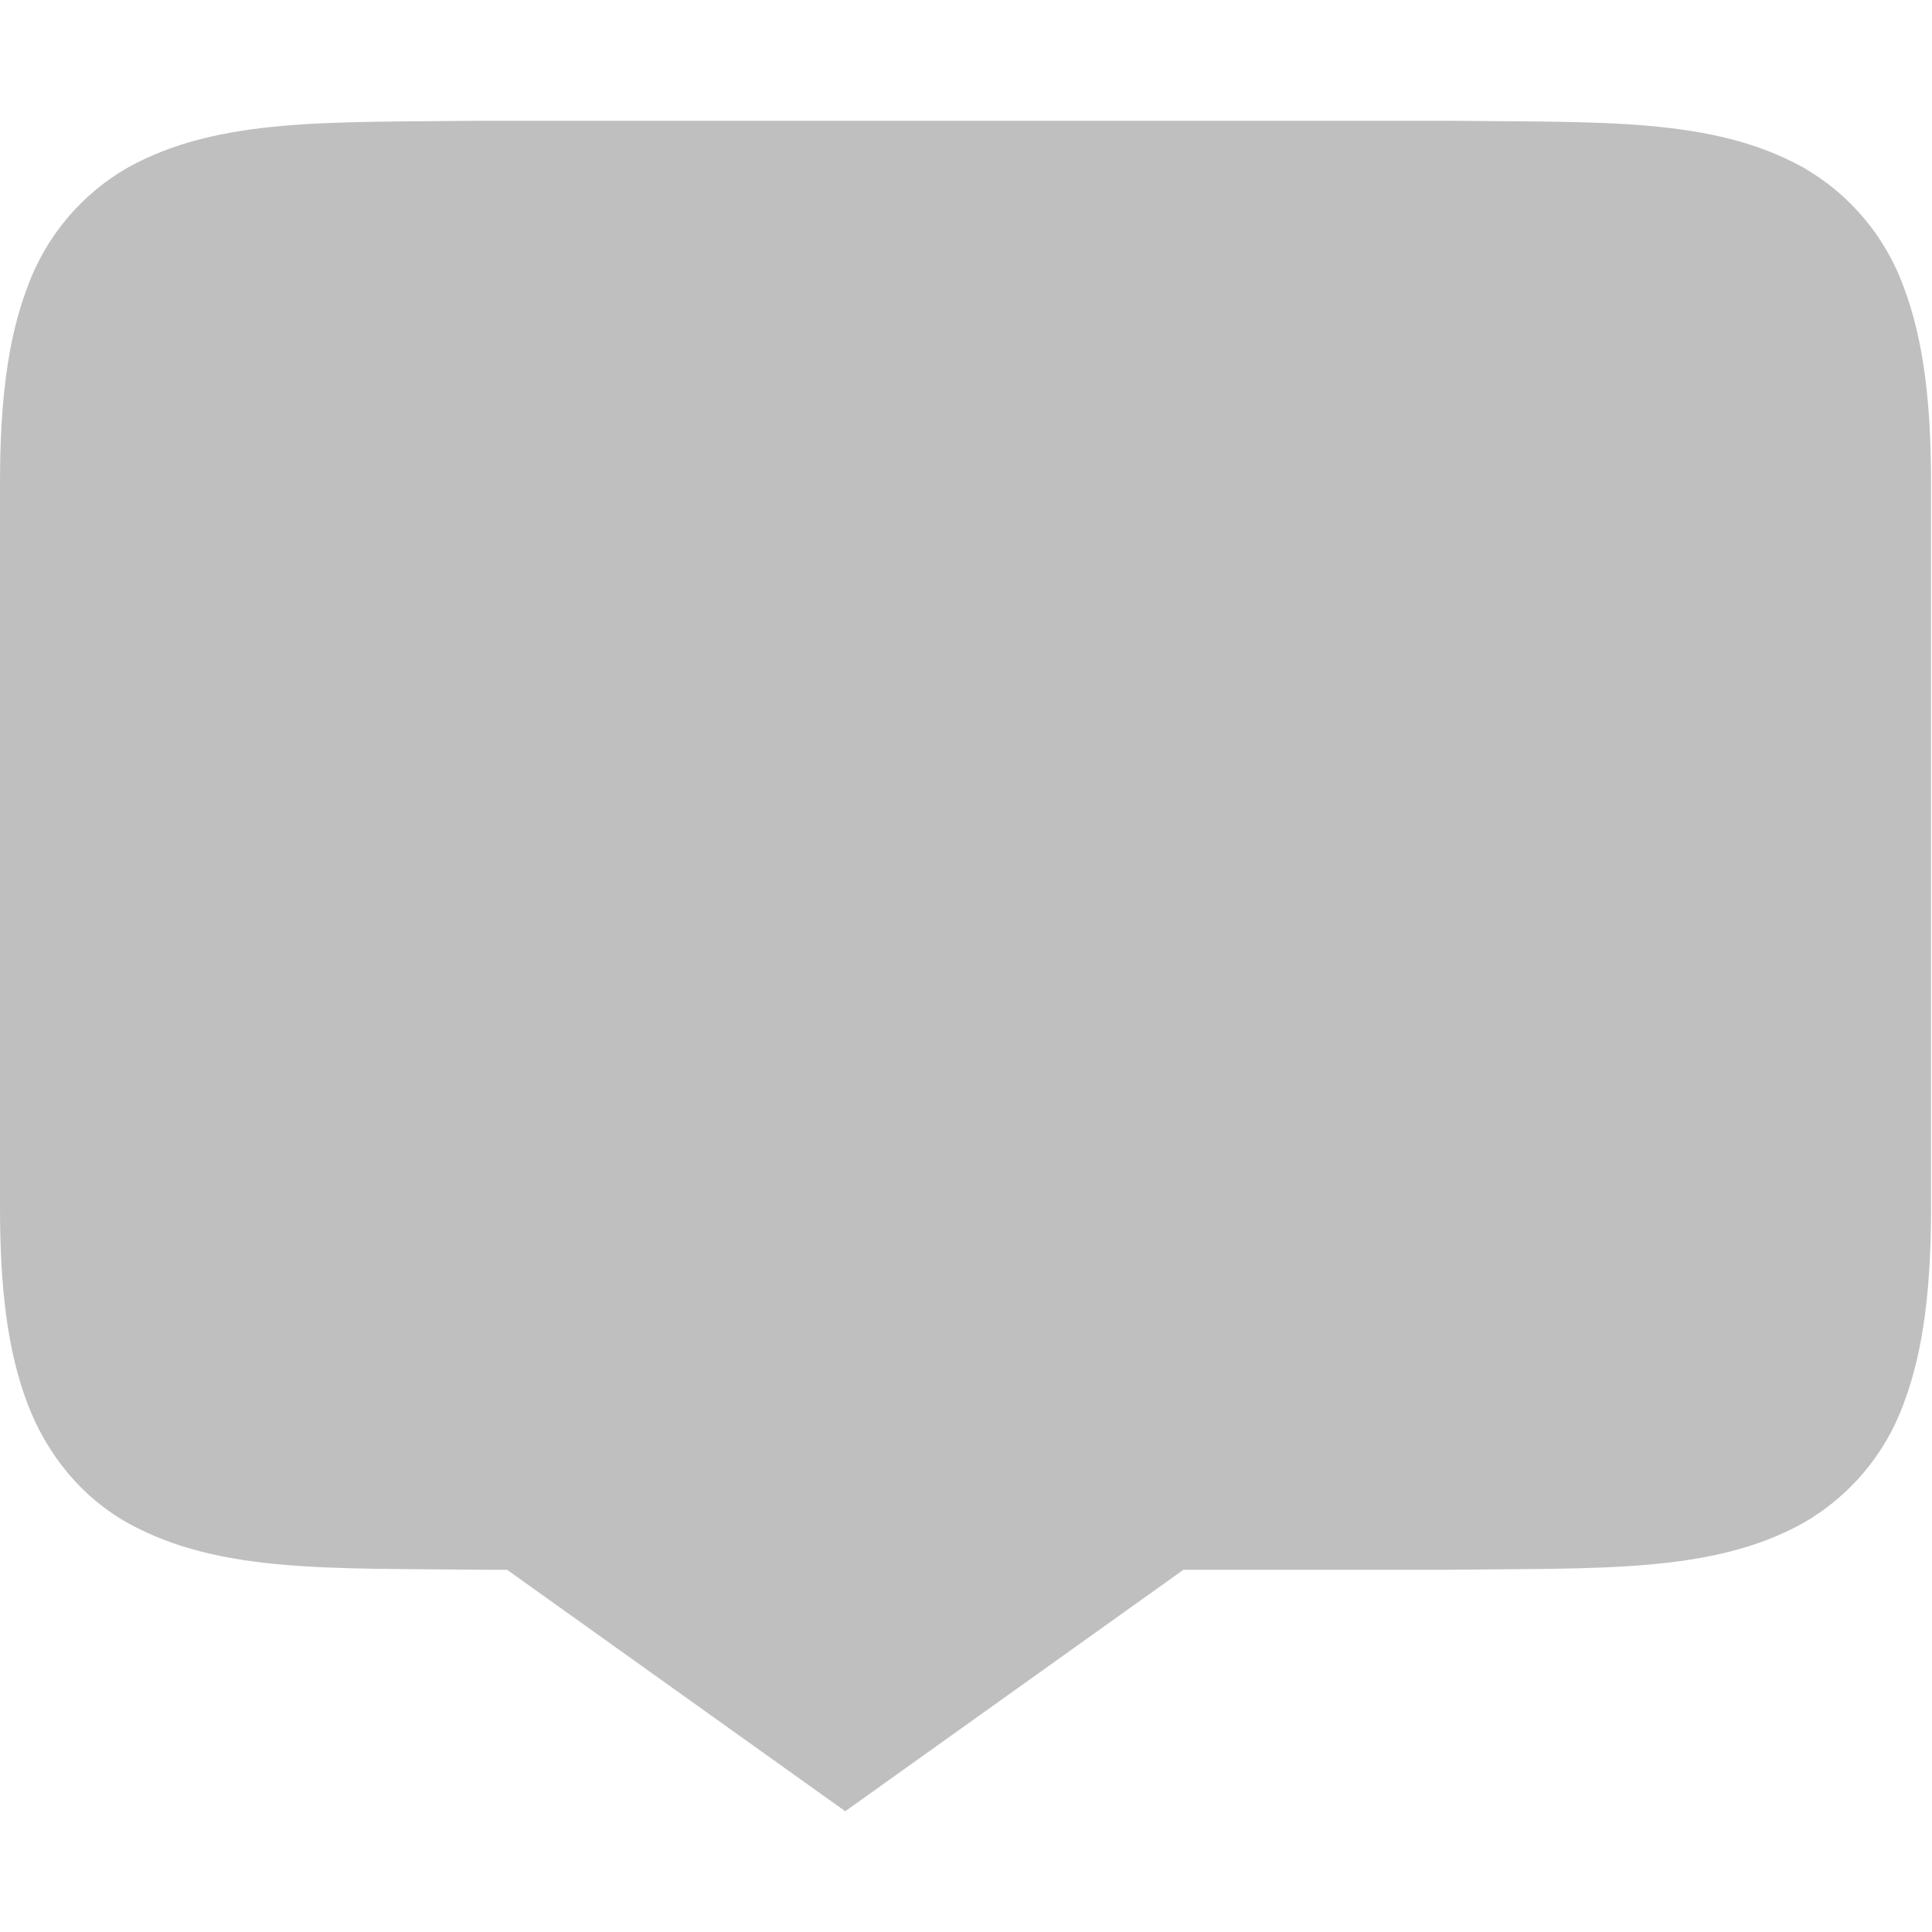
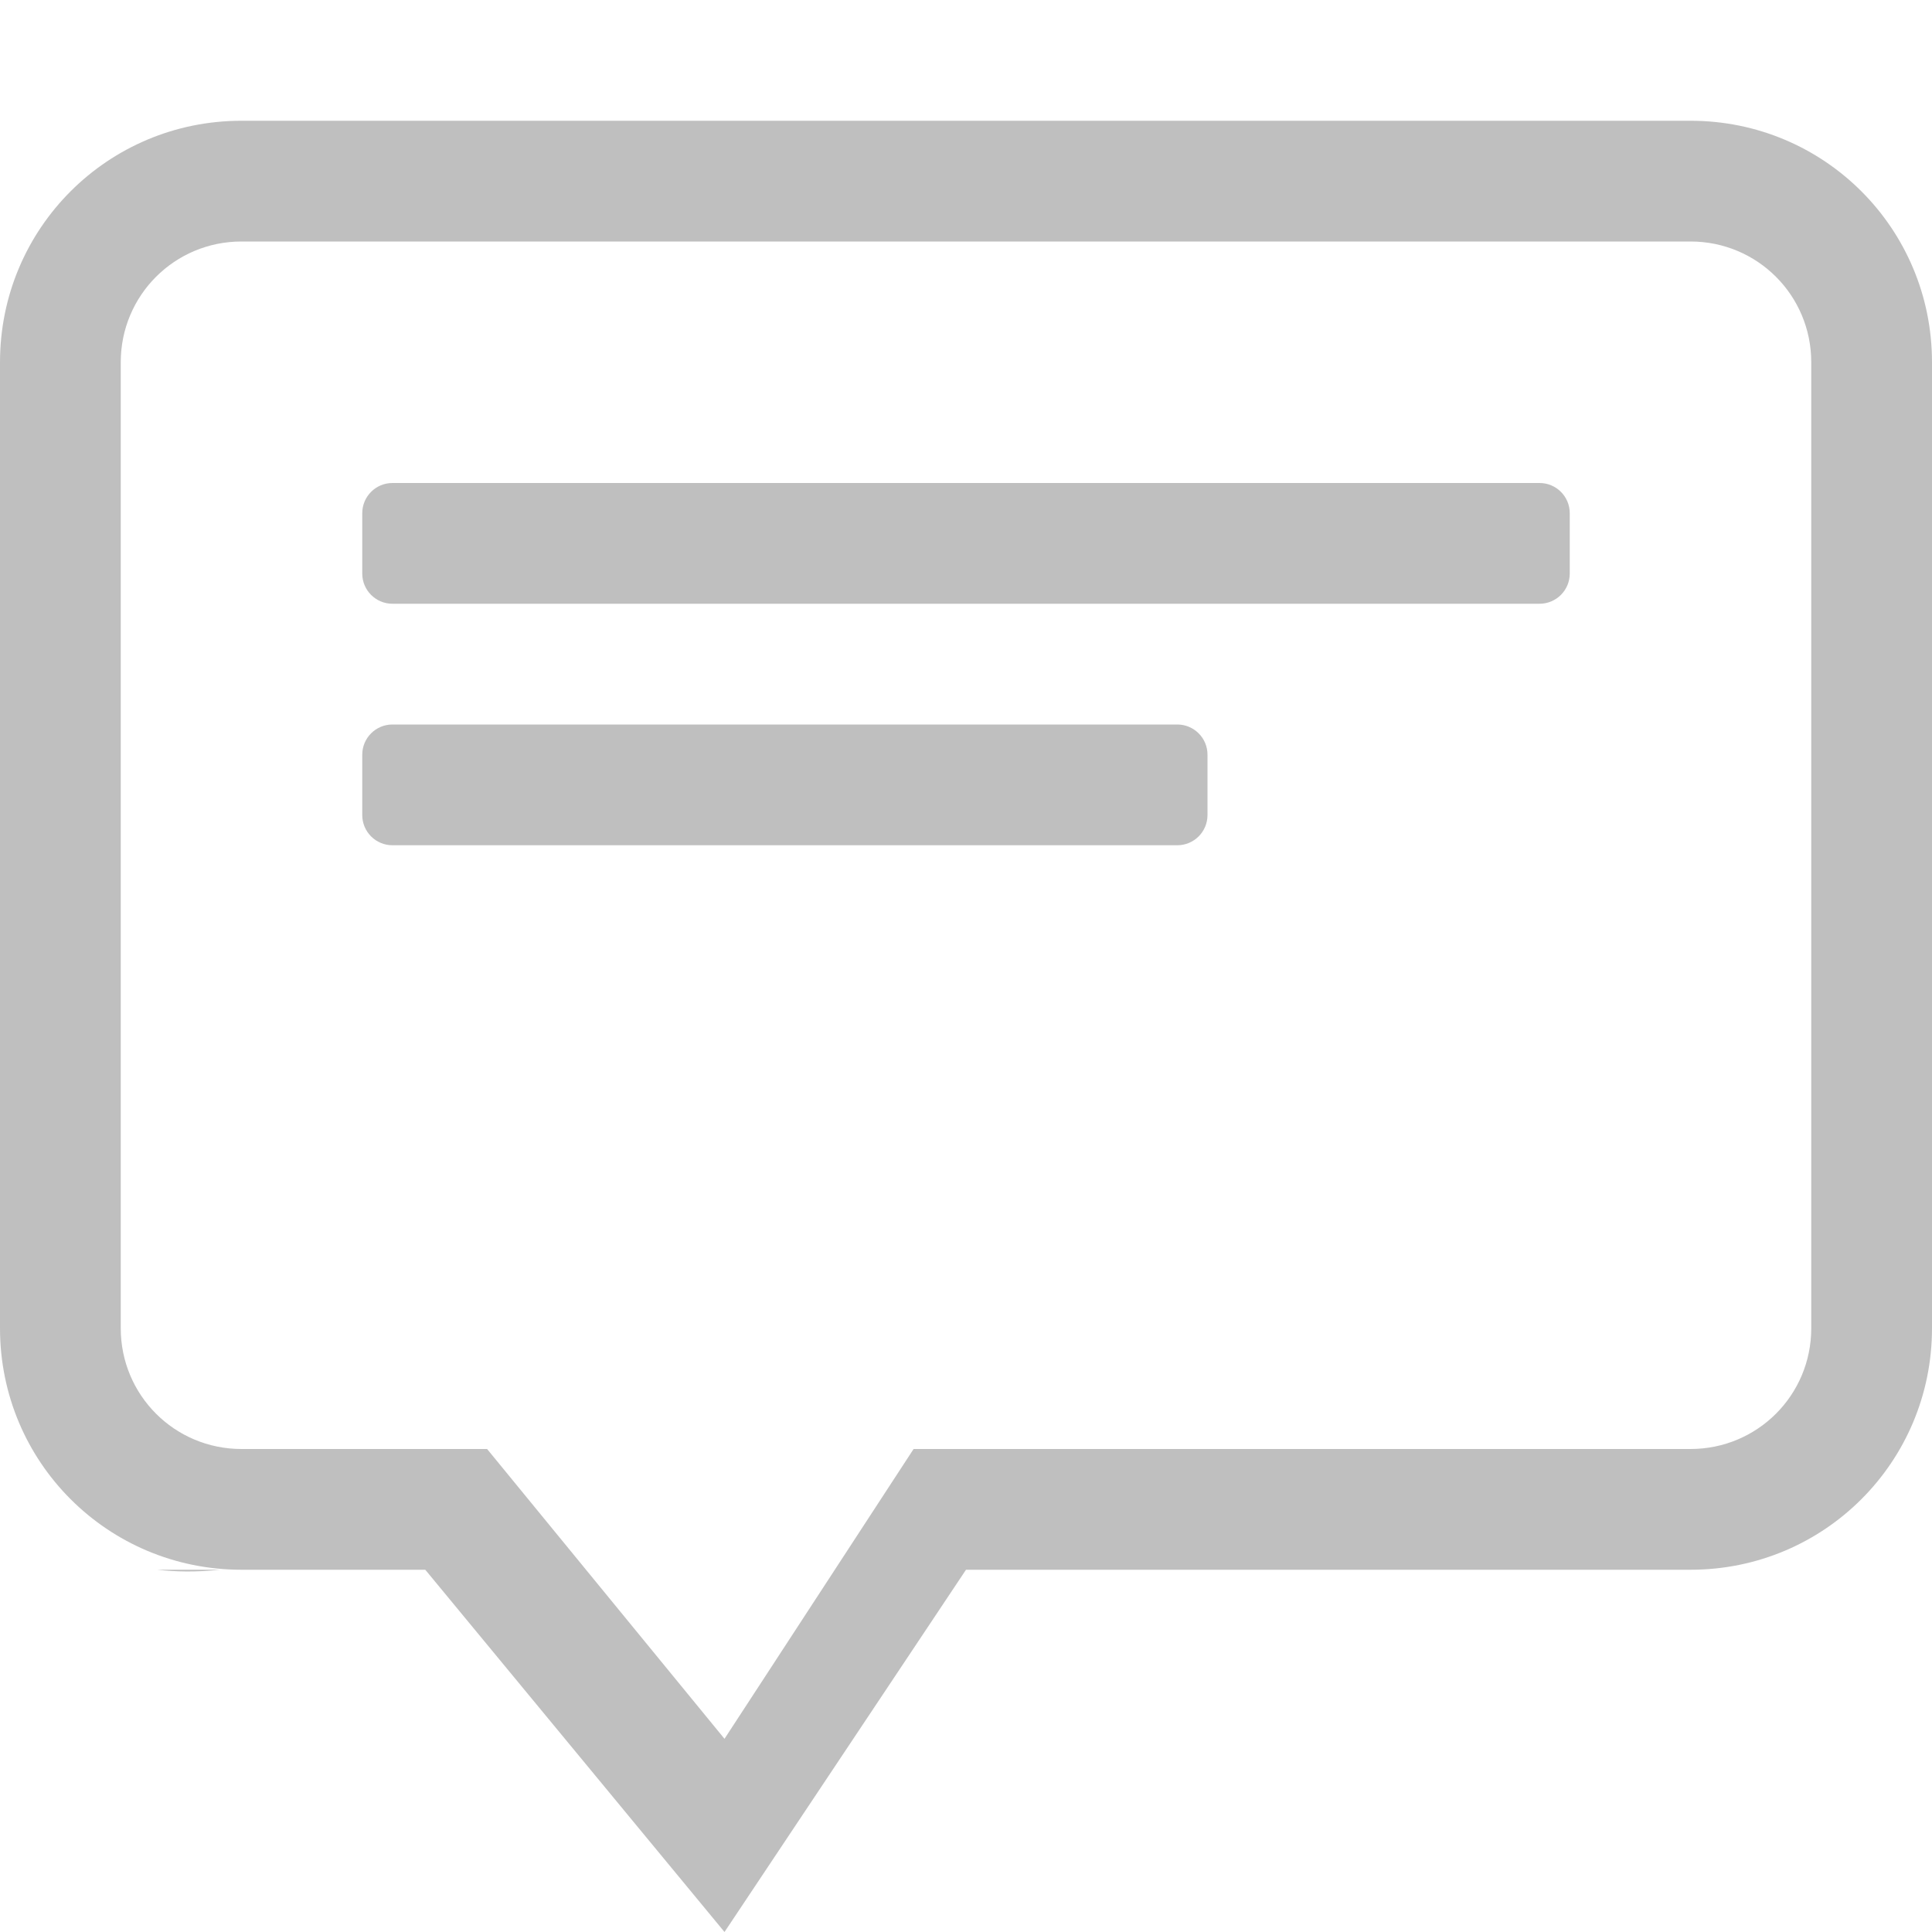
- <svg xmlns="http://www.w3.org/2000/svg" height="16" width="16">
-   <path d="M3.994 1c-1.258.015-2.178-.03-2.931.385a1.88 1.88 0 0 0-.838.998C.06 2.821 0 3.343 0 4v6c0 .658.06 1.179.225 1.617.165.439.461.79.838.998.753.416 1.673.37 2.931.385h.205L7 15l2.801-2h2.197c1.258-.015 2.18.03 2.932-.385a1.88 1.88 0 0 0 .838-.998c.164-.438.224-.96.224-1.617V4c0-.658-.06-1.179-.224-1.617a1.88 1.88 0 0 0-.838-.998c-.753-.416-1.674-.37-2.932-.385z" fill="gray" font-family="sans-serif" font-weight="400" opacity=".5" overflow="visible" style="line-height:normal;font-variant-ligatures:normal;font-variant-position:normal;font-variant-caps:normal;font-variant-numeric:normal;font-variant-alternates:normal;font-feature-settings:normal;text-indent:0;text-align:start;text-decoration-line:none;text-decoration-style:solid;text-decoration-color:#000;text-transform:none;text-orientation:mixed;shape-padding:0;isolation:auto;mix-blend-mode:normal;marker:none" white-space="normal" color="#000" />
+ <svg xmlns="http://www.w3.org/2000/svg" xmlns:ns1="http://www.openswatchbook.org/uri/2009/osb" height="16" id="svg7384" version="1.1" width="16">
+   <defs id="defs7386">
+     <linearGradient id="linearGradient5606" ns1:paint="solid">
+       <stop id="stop5608" offset="0" style="stop-color:#000000;stop-opacity:1;" />
+     </linearGradient>
+     <linearGradient id="linearGradient4526" ns1:paint="solid">
+       <stop id="stop4528" offset="0" style="stop-color:#ffffff;stop-opacity:1;" />
+     </linearGradient>
+     <linearGradient id="linearGradient3600-4" ns1:paint="gradient">
+       <stop id="stop3602-7" offset="0" style="stop-color:#f4f4f4;stop-opacity:1" />
+       <stop id="stop3604-6" offset="1" style="stop-color:#dbdbdb;stop-opacity:1" />
+     </linearGradient>
+   </defs>
+   <g id="layer9" label="status" style="display:inline" transform="translate(-1253,307)">
+     <path d="m 1255,-306 c -1.108,0 -2,0.892 -2,2 v 8 c 0,1.108 0.892,2 2,2 h 1.522 l 2.478,3 2,-3 h 6 c 1.108,0 2,-0.892 2,-2 v -8 c 0,-1.108 -0.892,-2 -2,-2 z m 0,1 h 12 c 0.554,0 1,0.446 1,1 v 8 c 0,0.554 -0.446,1 -1,1 h -6.434 l -1.566,2.4 -1.966,-2.4 h -2.034 c -0.554,0 -1,-0.446 -1,-1 v -8 c 0,-0.554 0.446,-1 1,-1 z m -0.699,11 c 0.152,0.017 0.321,0.021 0.523,0 z" id="path999-7-7" style="font-style:normal;font-variant:normal;font-weight:normal;font-stretch:normal;font-size:15px;line-height:125%;font-family:Ubuntu;-inkscape-font-specification:Ubuntu;text-align:center;letter-spacing:0px;word-spacing:0px;writing-mode:lr-tb;text-anchor:middle;display:inline;opacity:0.5;fill:#808080;fill-opacity:1;stroke:none;stroke-width:0.087;enable-background:new" />
+     <rect height="1" id="rect6051-9-4" rx="0.25" ry="0.25" style="opacity:0.5;fill:#808080;fill-opacity:1;stroke:none;stroke-width:2;stroke-linecap:butt;stroke-linejoin:round;stroke-miterlimit:4;stroke-dasharray:none;stroke-opacity:1" width="10" x="1256" y="-303" />
+     <rect height="1" id="rect6051-4-2-5" rx="0.25" ry="0.25" style="opacity:0.5;fill:#808080;fill-opacity:1;stroke:none;stroke-width:2;stroke-linecap:butt;stroke-linejoin:round;stroke-miterlimit:4;stroke-dasharray:none;stroke-opacity:1" width="7" x="1256" y="-301" />
+   </g>
+   <g id="layer2" style="display:inline" transform="translate(-1012,-60)" />
+   <g id="layer4" style="display:inline" transform="translate(-1012,-60)" />
+   <g id="g1812" style="display:inline" transform="translate(-1012,-60)" />
+   <g id="g6217" style="display:inline" transform="translate(-1012,-60)" />
+   <g id="layer3" style="display:inline" transform="translate(-1012,-60)" />
+   <g id="g1833" style="display:inline" transform="translate(-1012,-60)" />
+   <g id="layer1" style="display:inline" transform="translate(-1012,-60)" />
</svg>
